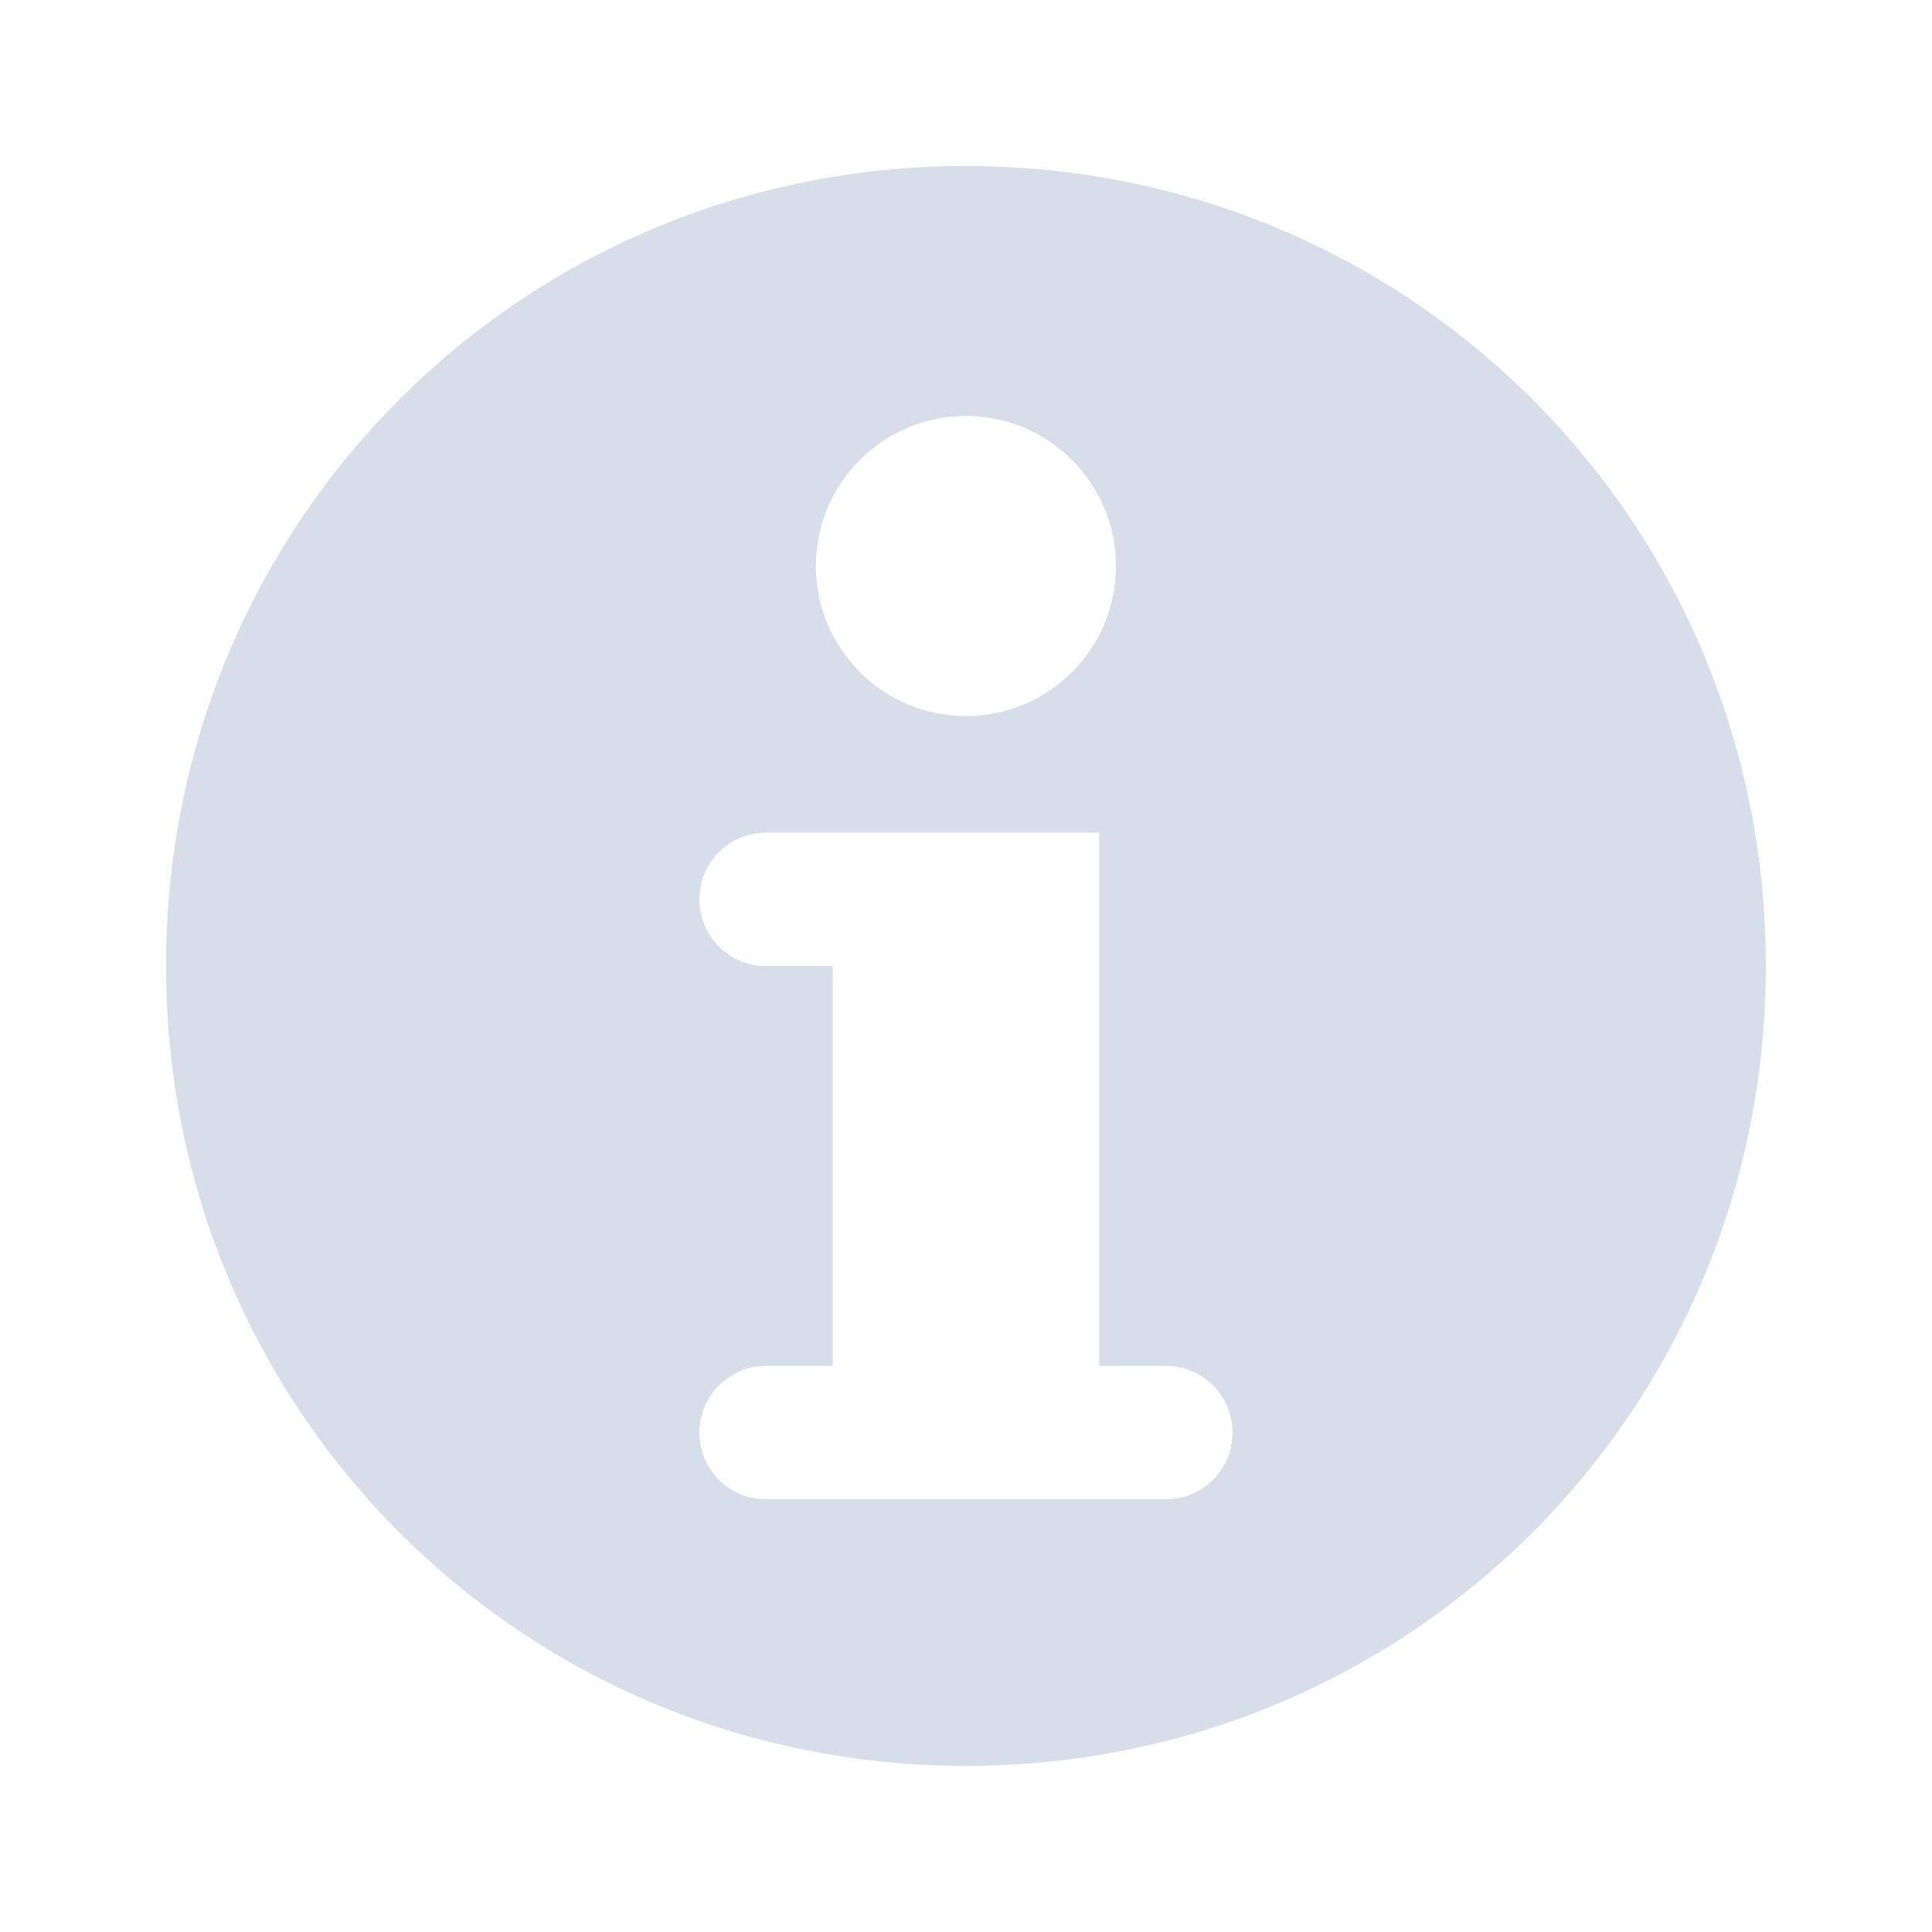
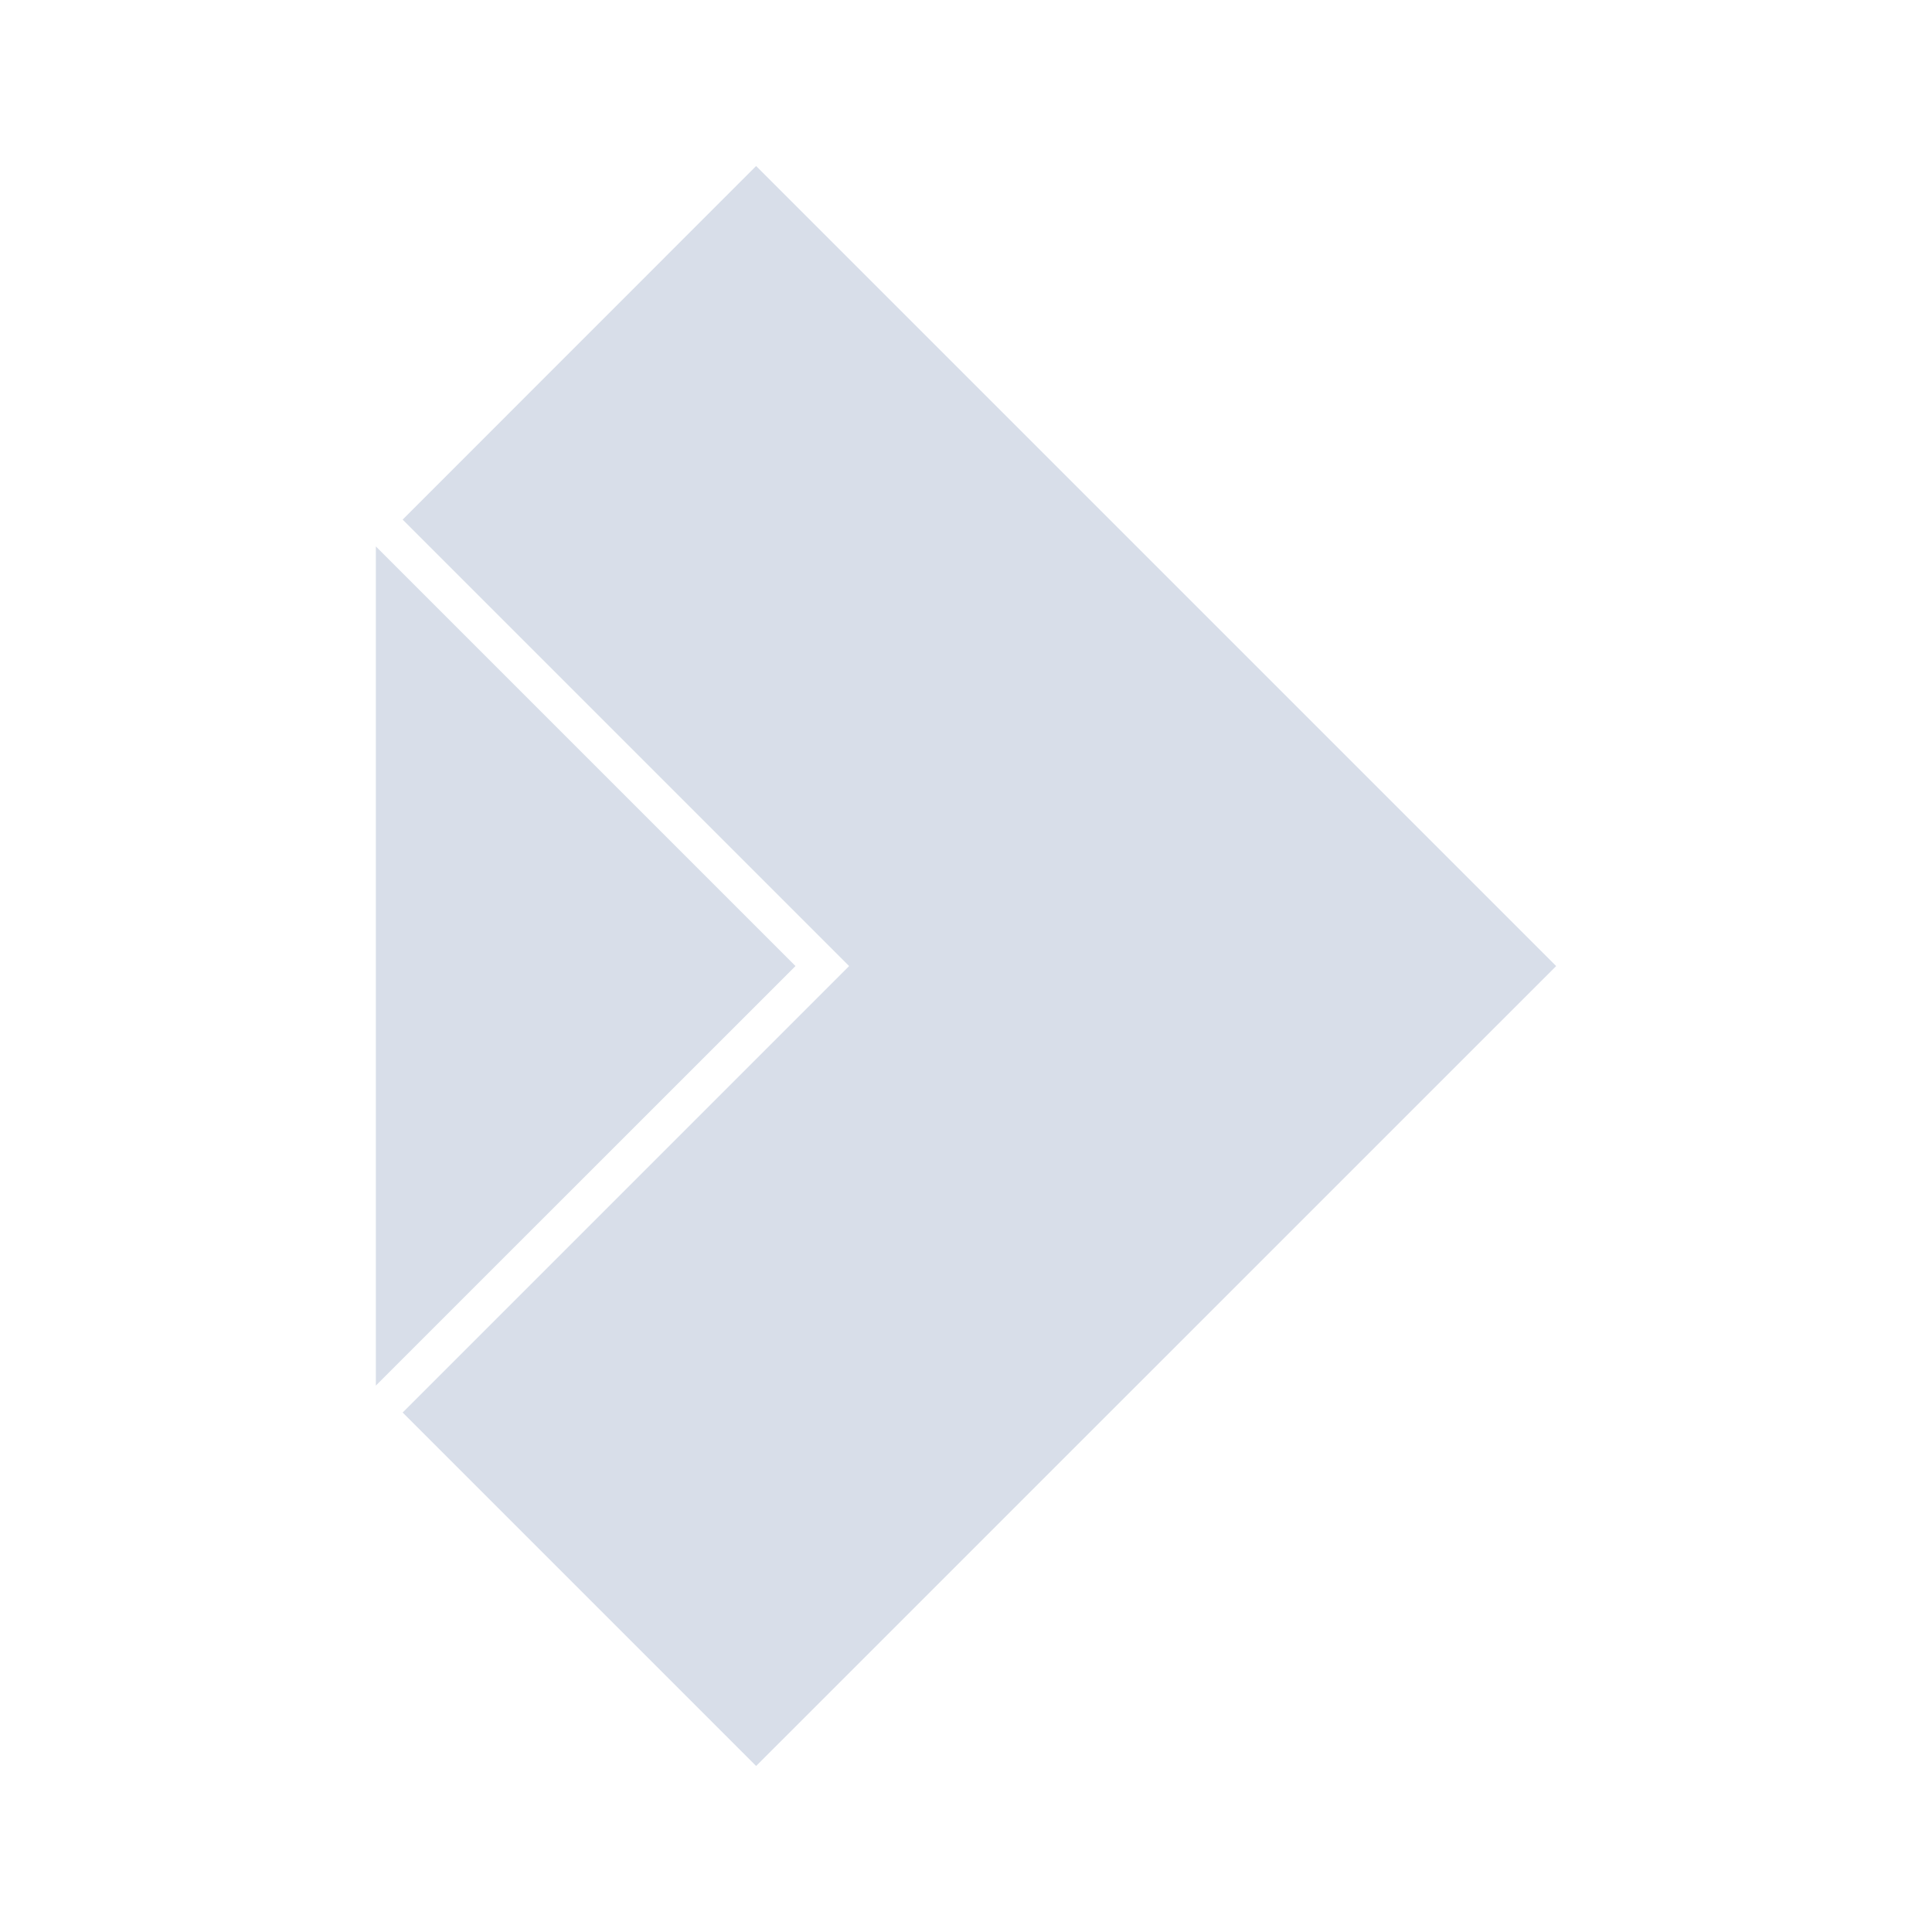
<svg xmlns="http://www.w3.org/2000/svg" width="64" height="64" version="1.1" viewBox="0 0 16.933 16.933" id="svg7">
  <defs id="defs2">
    <style id="current-color-scheme" type="text/css">.ColorScheme-Text {color:#d8dee9} .ColorScheme-Highlight {color:#3b4252}</style>
  </defs>
-   <path id="path5" d="m 8.466,1.455 c -3.894,0 -7.011,3.118 -7.011,7.011 0,3.894 3.118,7.011 7.011,7.011 3.894,0 7.011,-3.118 7.011,-7.011 0,-3.894 -3.118,-7.011 -7.011,-7.011 z m 0,2.191 c 0.726,9e-7 1.315,0.589 1.315,1.315 0,0.726 -0.589,1.315 -1.315,1.315 -0.726,0 -1.315,-0.589 -1.315,-1.315 0,-0.726 0.589,-1.315 1.315,-1.315 z M 6.686,7.298 h 0.027 2.921 v 4.674 h 0.584 c 0.324,0 0.584,0.26 0.584,0.584 0,0.324 -0.26,0.584 -0.584,0.584 H 6.714 c -0.324,0 -0.584,-0.26 -0.584,-0.584 0,-0.324 0.26,-0.584 0.584,-0.584 H 7.298 V 8.467 H 6.714 c -0.324,0 -0.584,-0.26 -0.584,-0.584 0,-0.315 0.246,-0.571 0.557,-0.584 z" style="fill:currentColor" class="ColorScheme-Text" />
+   <path id="path5" style="fill:currentColor" d="M 6.627,1.455 3.529,4.554 7.442,8.467 3.529,12.38 6.627,15.478 13.639,8.467 Z M 3.294,4.789 V 12.144 L 6.972,8.467 Z" class="ColorScheme-Text" />
</svg>
